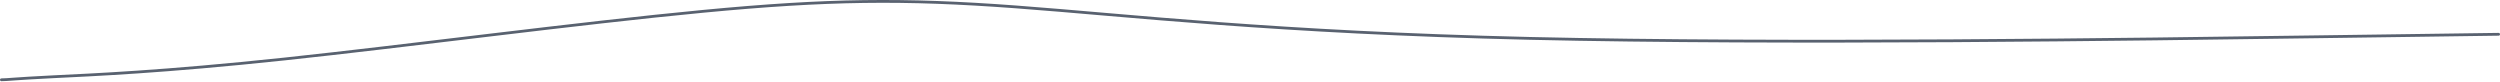
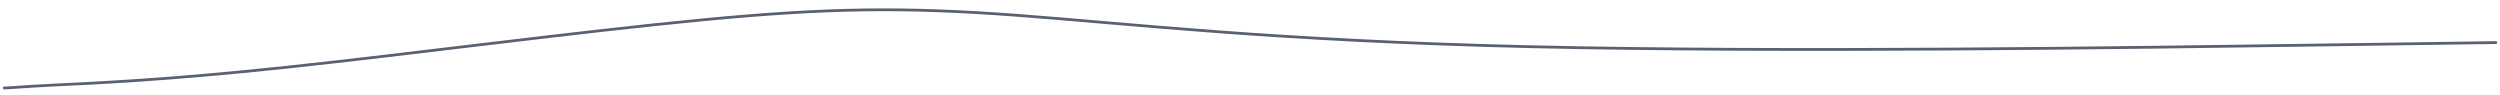
- <svg xmlns="http://www.w3.org/2000/svg" width="893" height="29" viewBox="0 0 893 29" fill="none">
-   <path d="M892.5 12.245C891.704 12.245 890.907 12.245 827.347 13.145C763.787 14.045 637.487 15.845 546.381 13.71C455.276 11.576 403.191 5.452 362.879 2.465C322.567 -0.522 295.606 -0.187 251.168 4.043C206.73 8.273 145.631 16.388 101.696 21.063C57.761 25.738 32.841 26.726 18.868 27.425C4.896 28.123 2.625 28.5 0.5 28.5" stroke="#596270" stroke-linecap="round" />
+ <svg xmlns="http://www.w3.org/2000/svg" viewBox="0 0 895 34" fill="none" preserveAspectRatio="none">
+   <path d="M892.5 12.245C891.704 12.245 890.907 12.245 827.347 13.145C763.787 14.045 637.487 15.845 546.381 13.71C455.276 11.576 403.191 5.452 362.879 2.465C322.567 -0.522 295.606 -0.187 251.168 4.043C206.73 8.273 145.631 16.388 101.696 21.063C57.761 25.738 32.841 26.726 18.868 27.425C4.896 28.123 2.625 28.5 0.5 28.5" stroke="#596270" stroke-linecap="round" vector-effect="non-scaling-stroke" transform="translate(1 3)" />
</svg>
